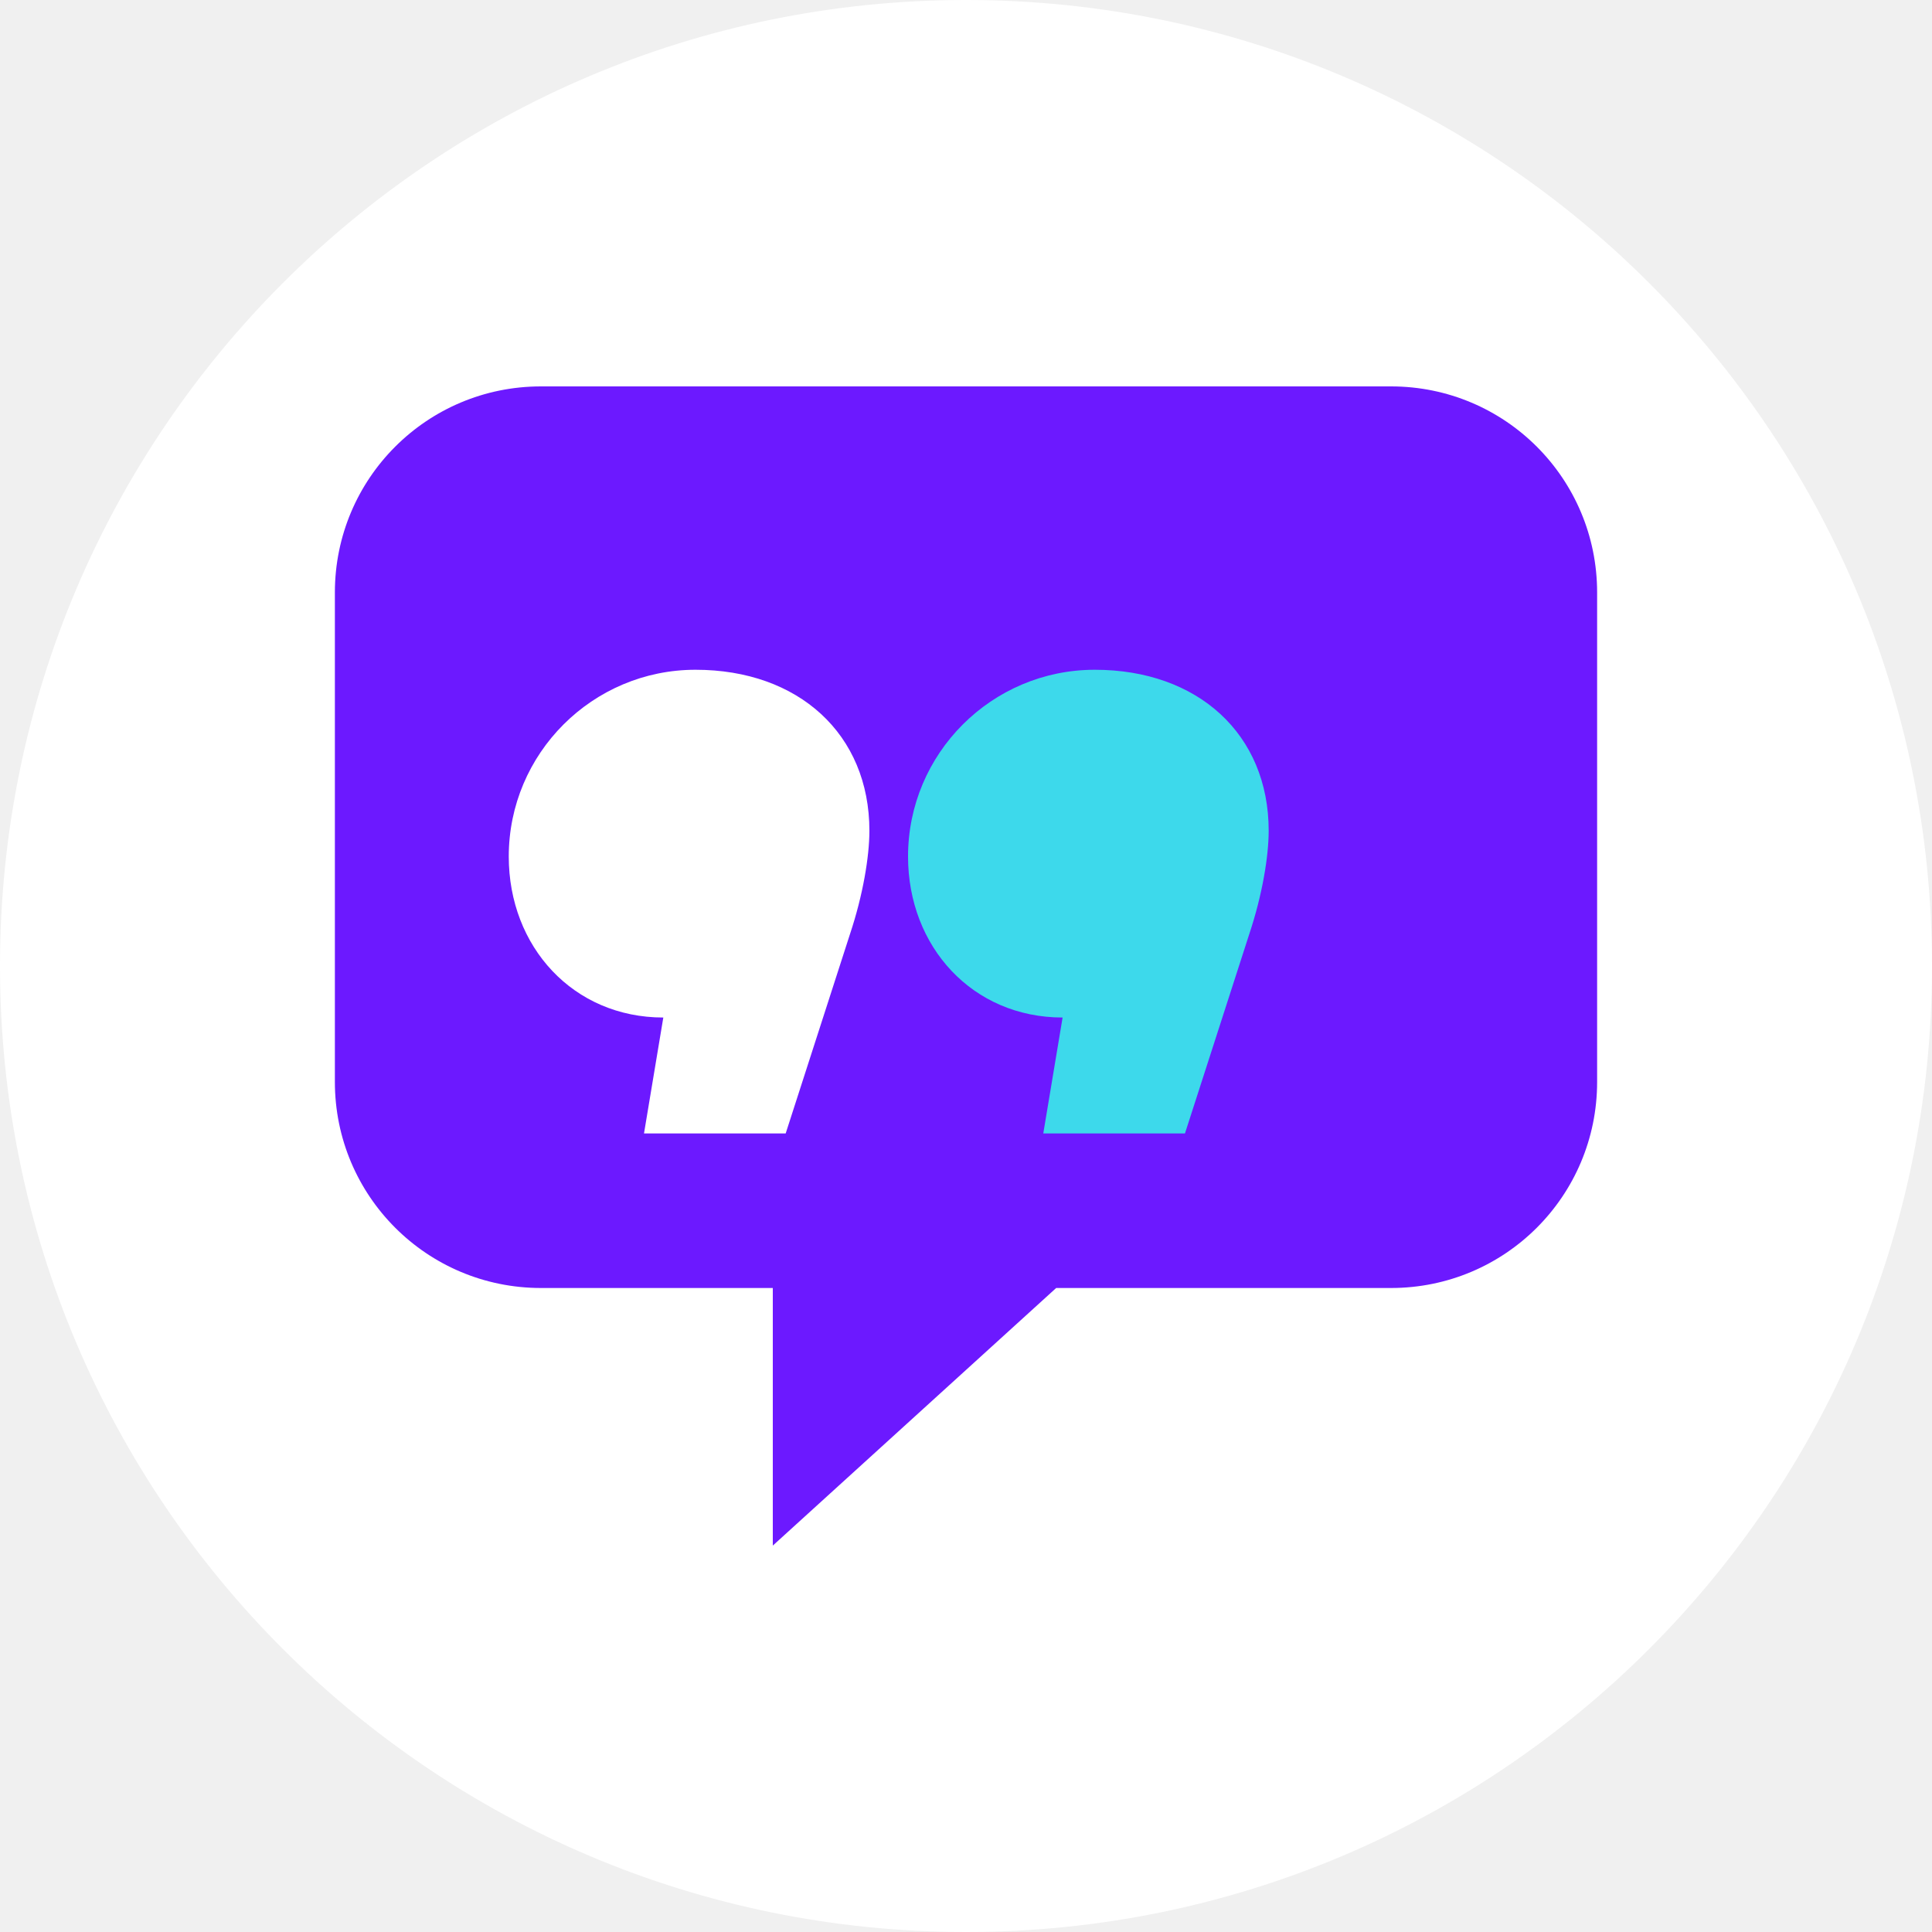
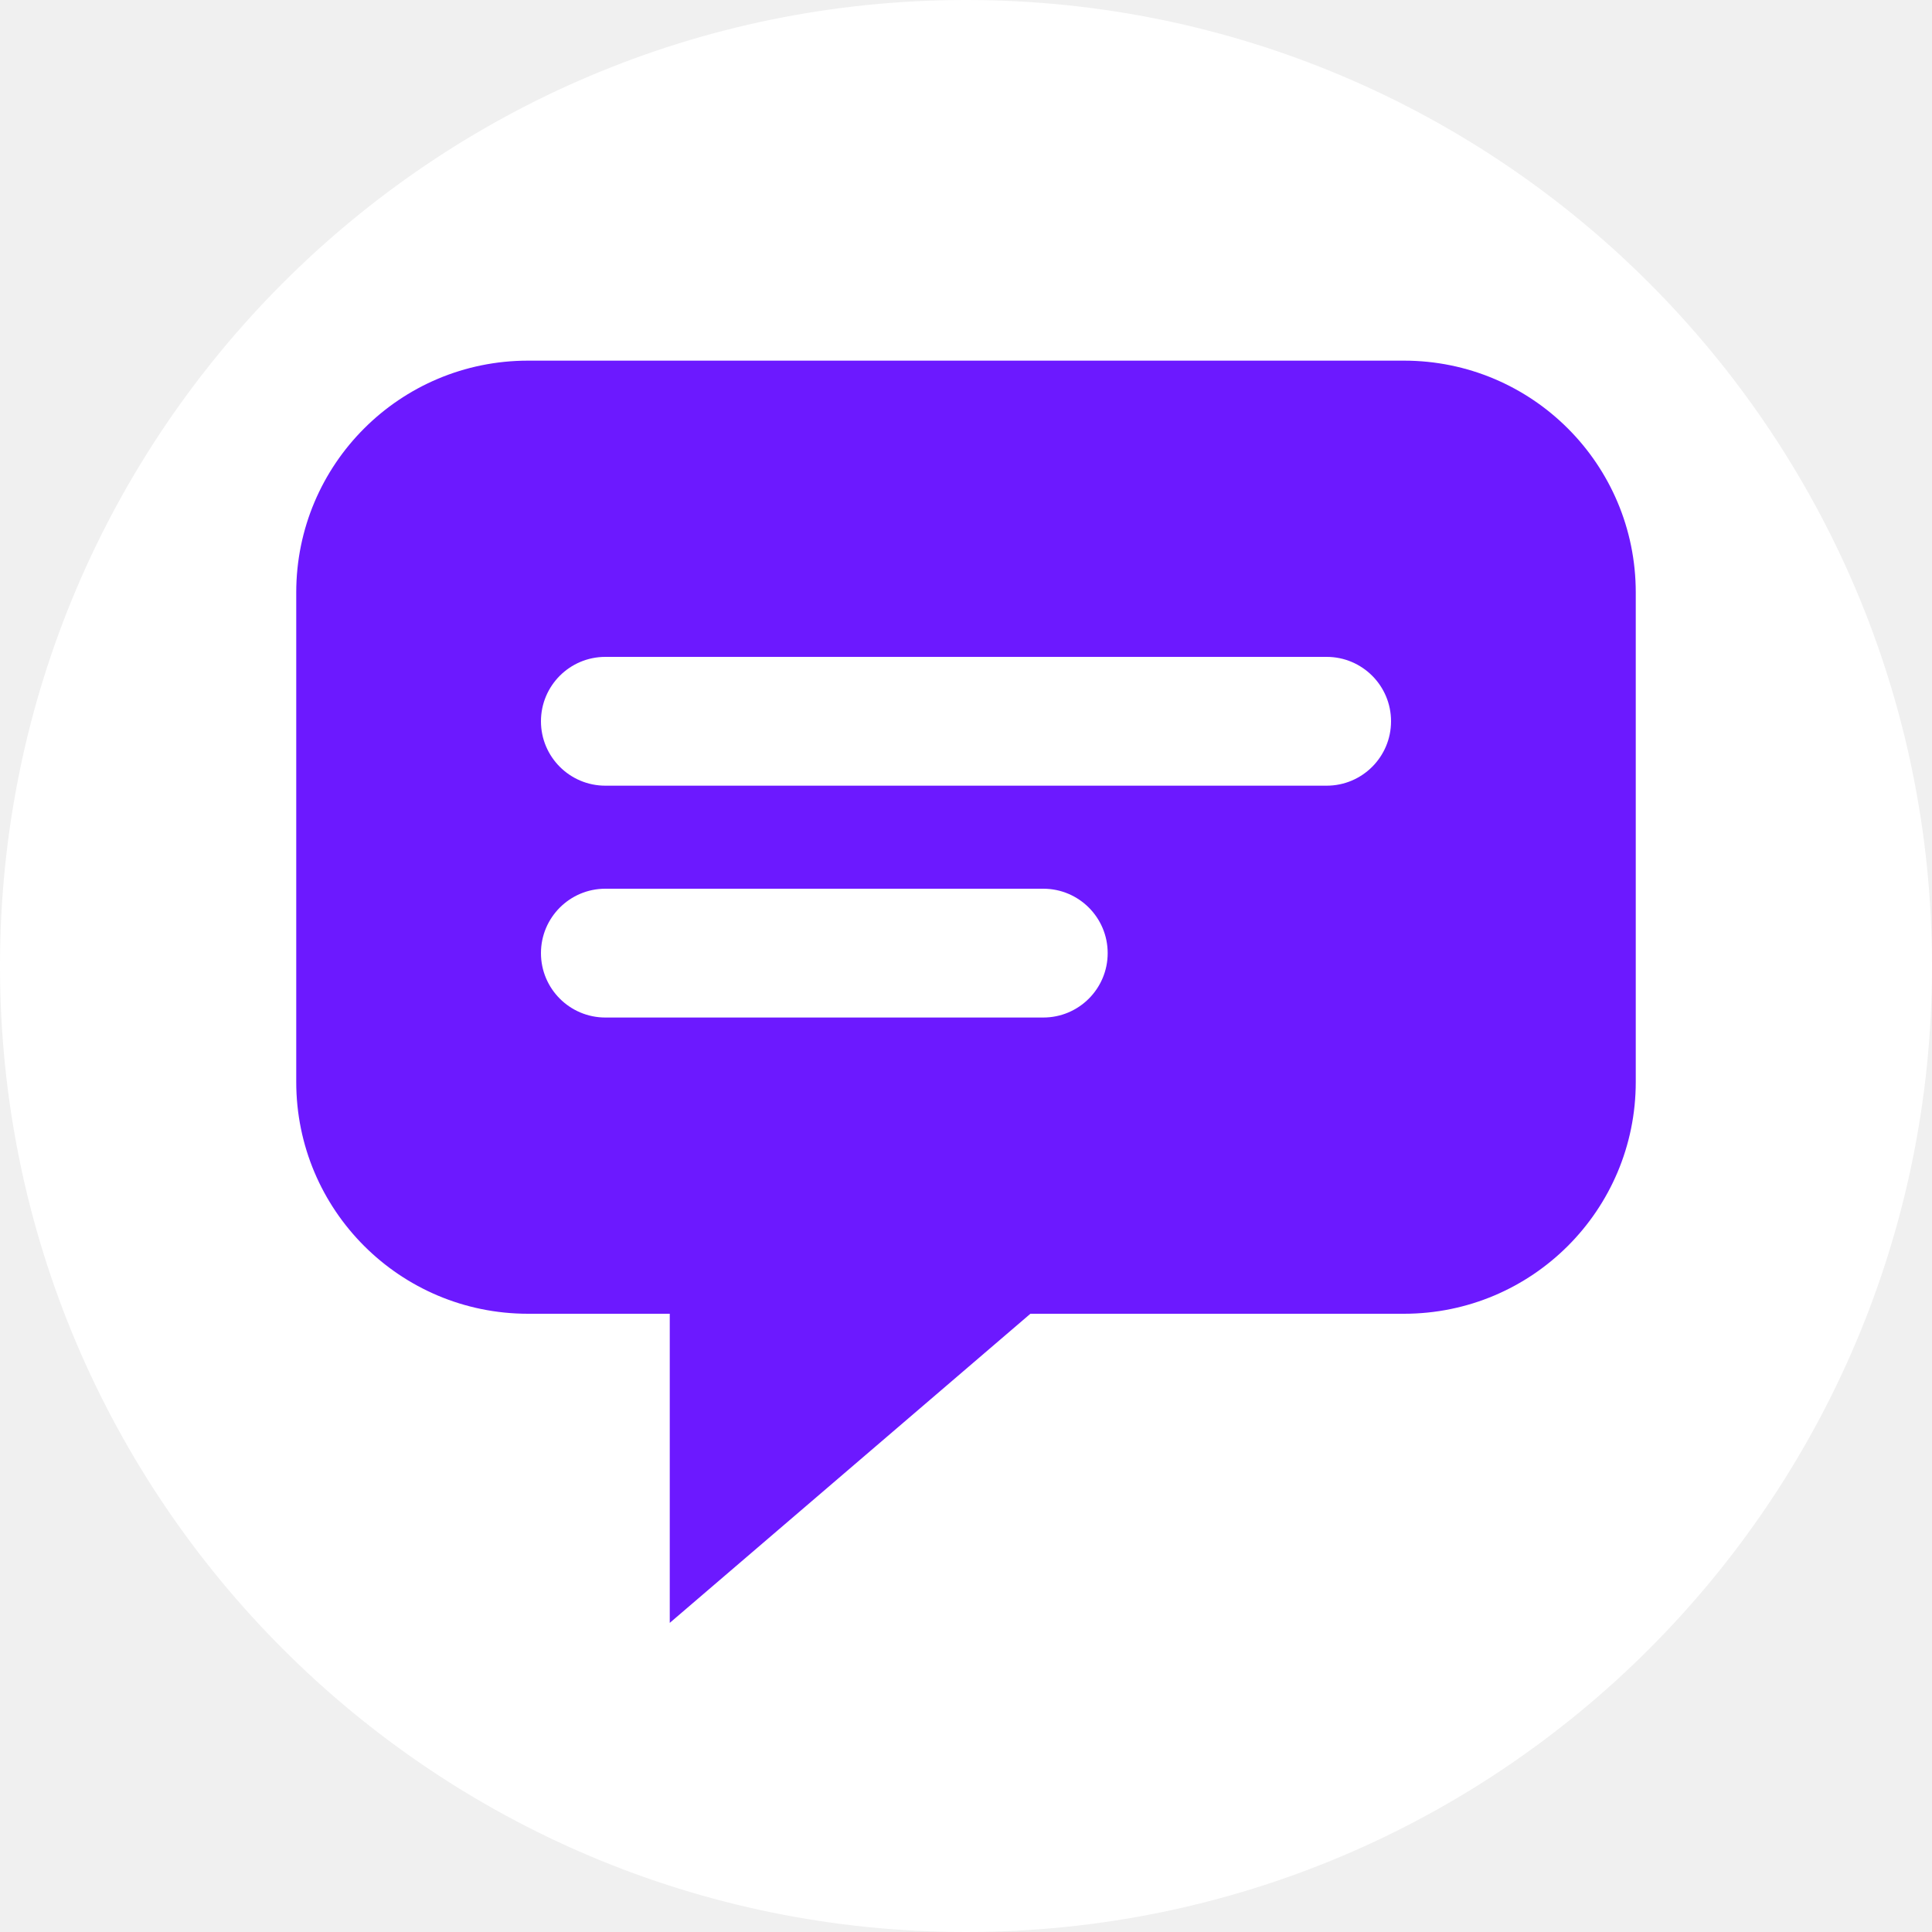
<svg xmlns="http://www.w3.org/2000/svg" width="300" height="300" viewBox="0 0 300 300" fill="none">
  <rect width="300" height="300" rx="150" fill="white" />
-   <path d="M52 92c0-17.7 14.3-32 32-32h132c17.7 0 32 14.3 32 32v76c0 17.7-14.3 32-32 32h-52l-44 40v-40H84c-17.7 0-32-14.3-32-32V92Z" fill="#6C19FF" />
-   <path d="M108 104c-16 0-29 13-29 29 0 14 10 25 24 25l-3 18h22l10-31c2-6 3-12 3-16 0-15-11-25-27-25Z" fill="white" />
-   <path d="M170 104c-16 0-29 13-29 29 0 14 10 25 24 25l-3 18h22l10-31c2-6 3-12 3-16 0-15-11-25-27-25Z" fill="#3DD9EB" />
+   <path d="M46 92c0-19.9 16.1-36 36-36h136c19.9 0 36 16.1 36 36v76c0 19.9-16.1 36-36 36h-58l-56 48v-48H82c-19.9 0-36-16.1-36-36V92Z" fill="#6C19FF" />
+   <rect x="84" y="102" width="132" height="20" rx="10" fill="white" />
+   <rect x="84" y="138" width="88" height="20" rx="10" fill="white" />
</svg>
